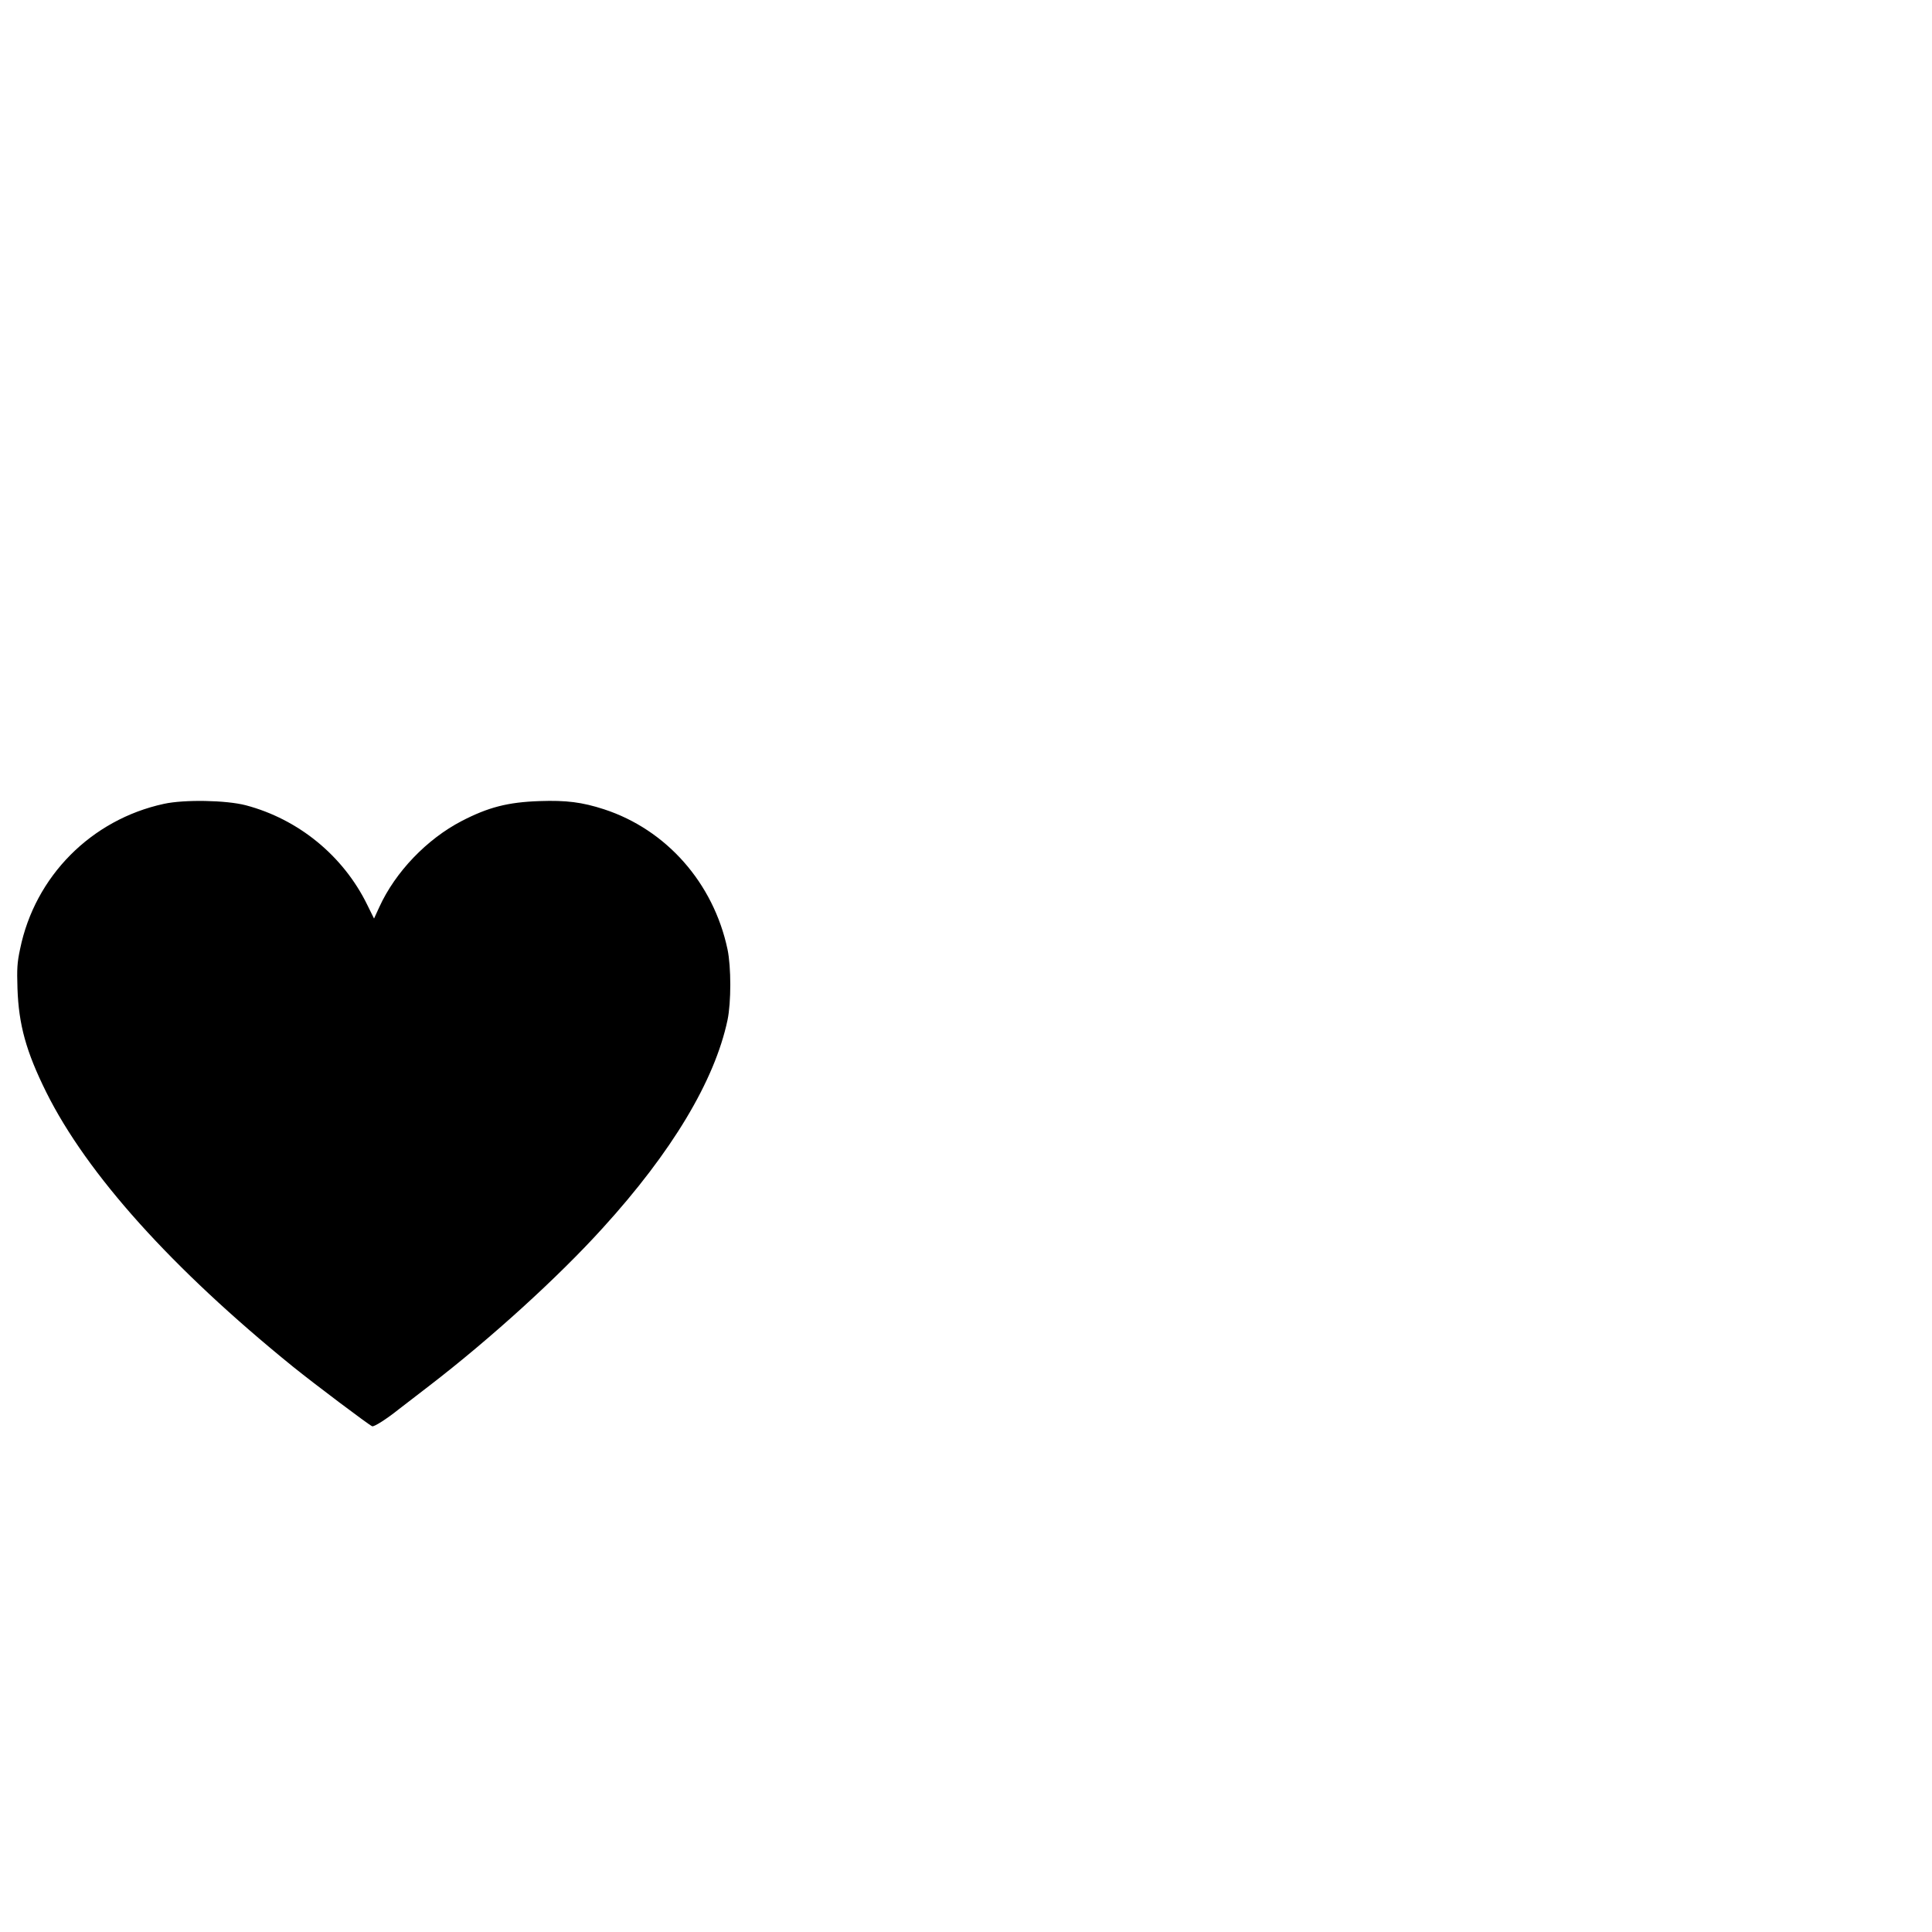
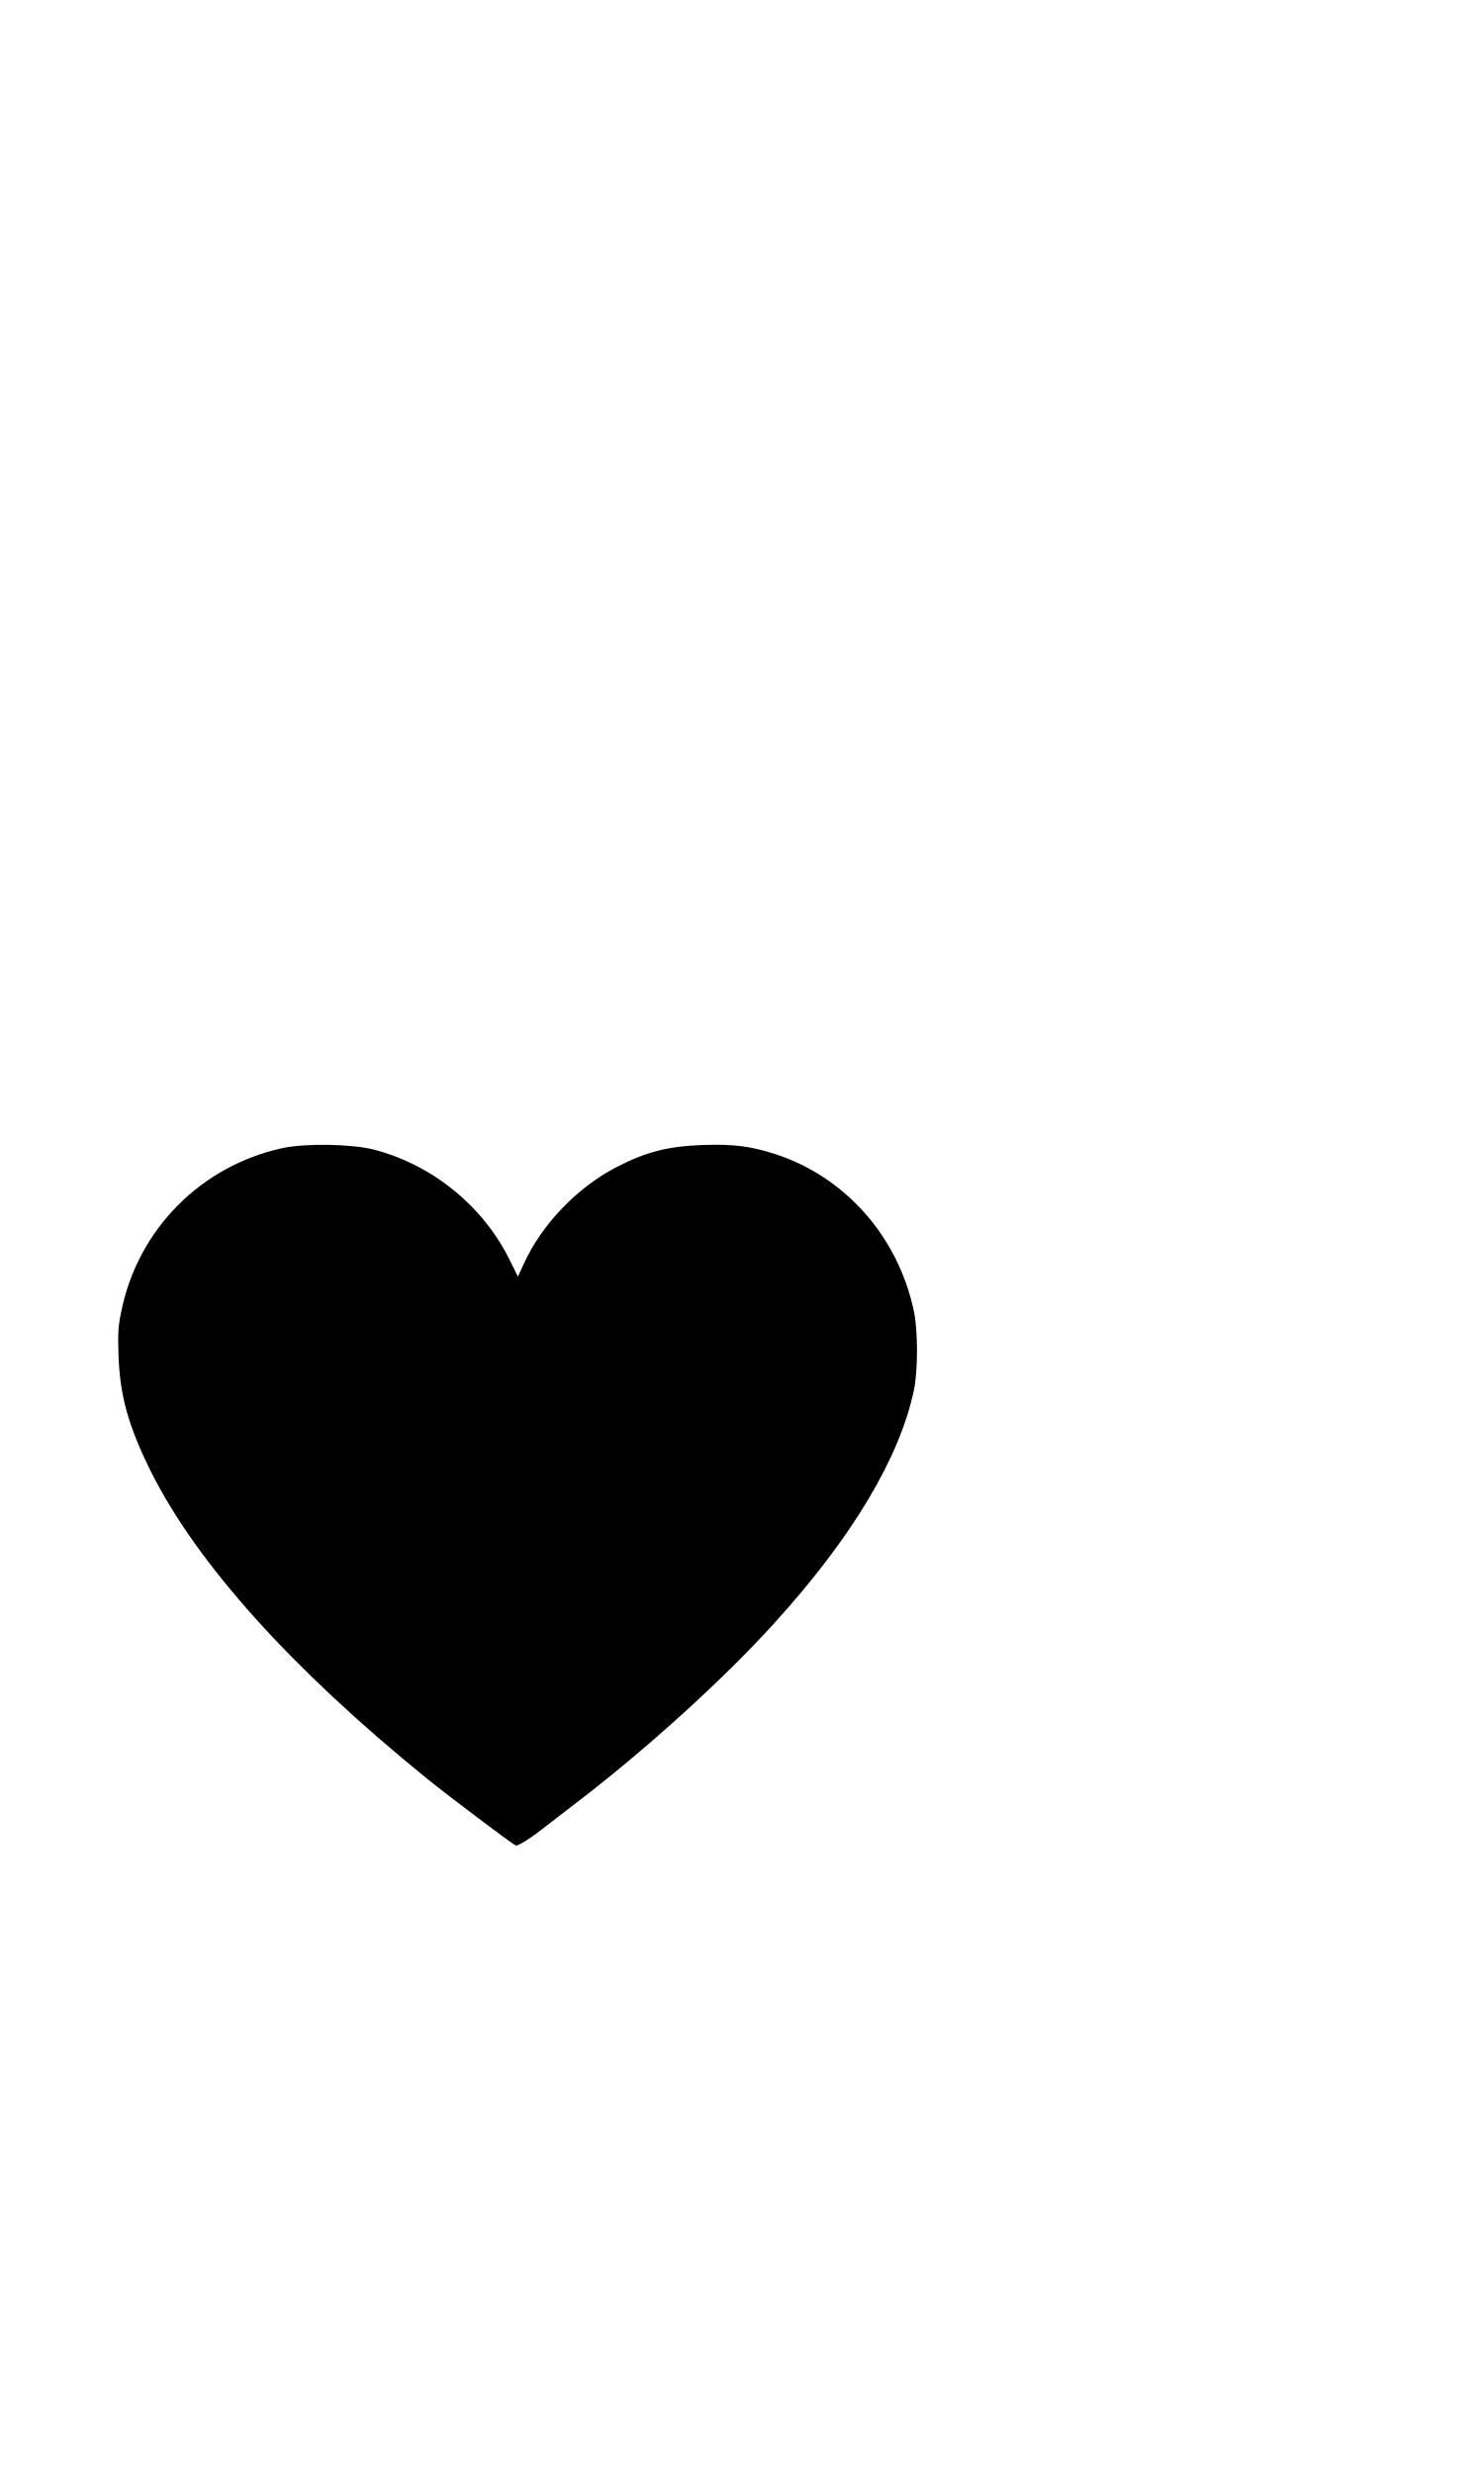
- <svg xmlns="http://www.w3.org/2000/svg" version="1.0" width="500pt" height="500pt" viewBox="0 100 500 500" preserveAspectRatio="xMidYMid meet">
-   <g id="beer" transform="translate(0,500) scale(0.04,-0.04)" fill="#000000" stroke="none">
+ <svg xmlns="http://www.w3.org/2000/svg" version="1.0" width="300pt" height="500pt" viewBox="-20 100 300 500" preserveAspectRatio="xMidYMid meet">
+   <g id="beer" transform="translate(0,500) scale(0.035,-0.035)" fill="#000000" stroke="none">
    <path d="M1060 4799 c-470 -102 -834 -469 -930 -939 -19 -89 -21 -127 -17 -255 8 -235 56 -409 186 -671 264 -531 814 -1142 1596 -1776 139 -112 491 -377 513 -386 13 -4 92 46 172 110 19 15 109 84 200 154 394 303 832 701 1119 1018 448 492 725 954 808 1346 24 115 24 343 0 458 -91 429 -395 774 -799 906 -142 46 -244 59 -417 53 -206 -7 -332 -40 -504 -129 -225 -117 -429 -329 -533 -557 l-34 -74 -44 89 c-155 317 -445 554 -786 644 -127 33 -398 38 -530 9z" />
  </g>
</svg>
